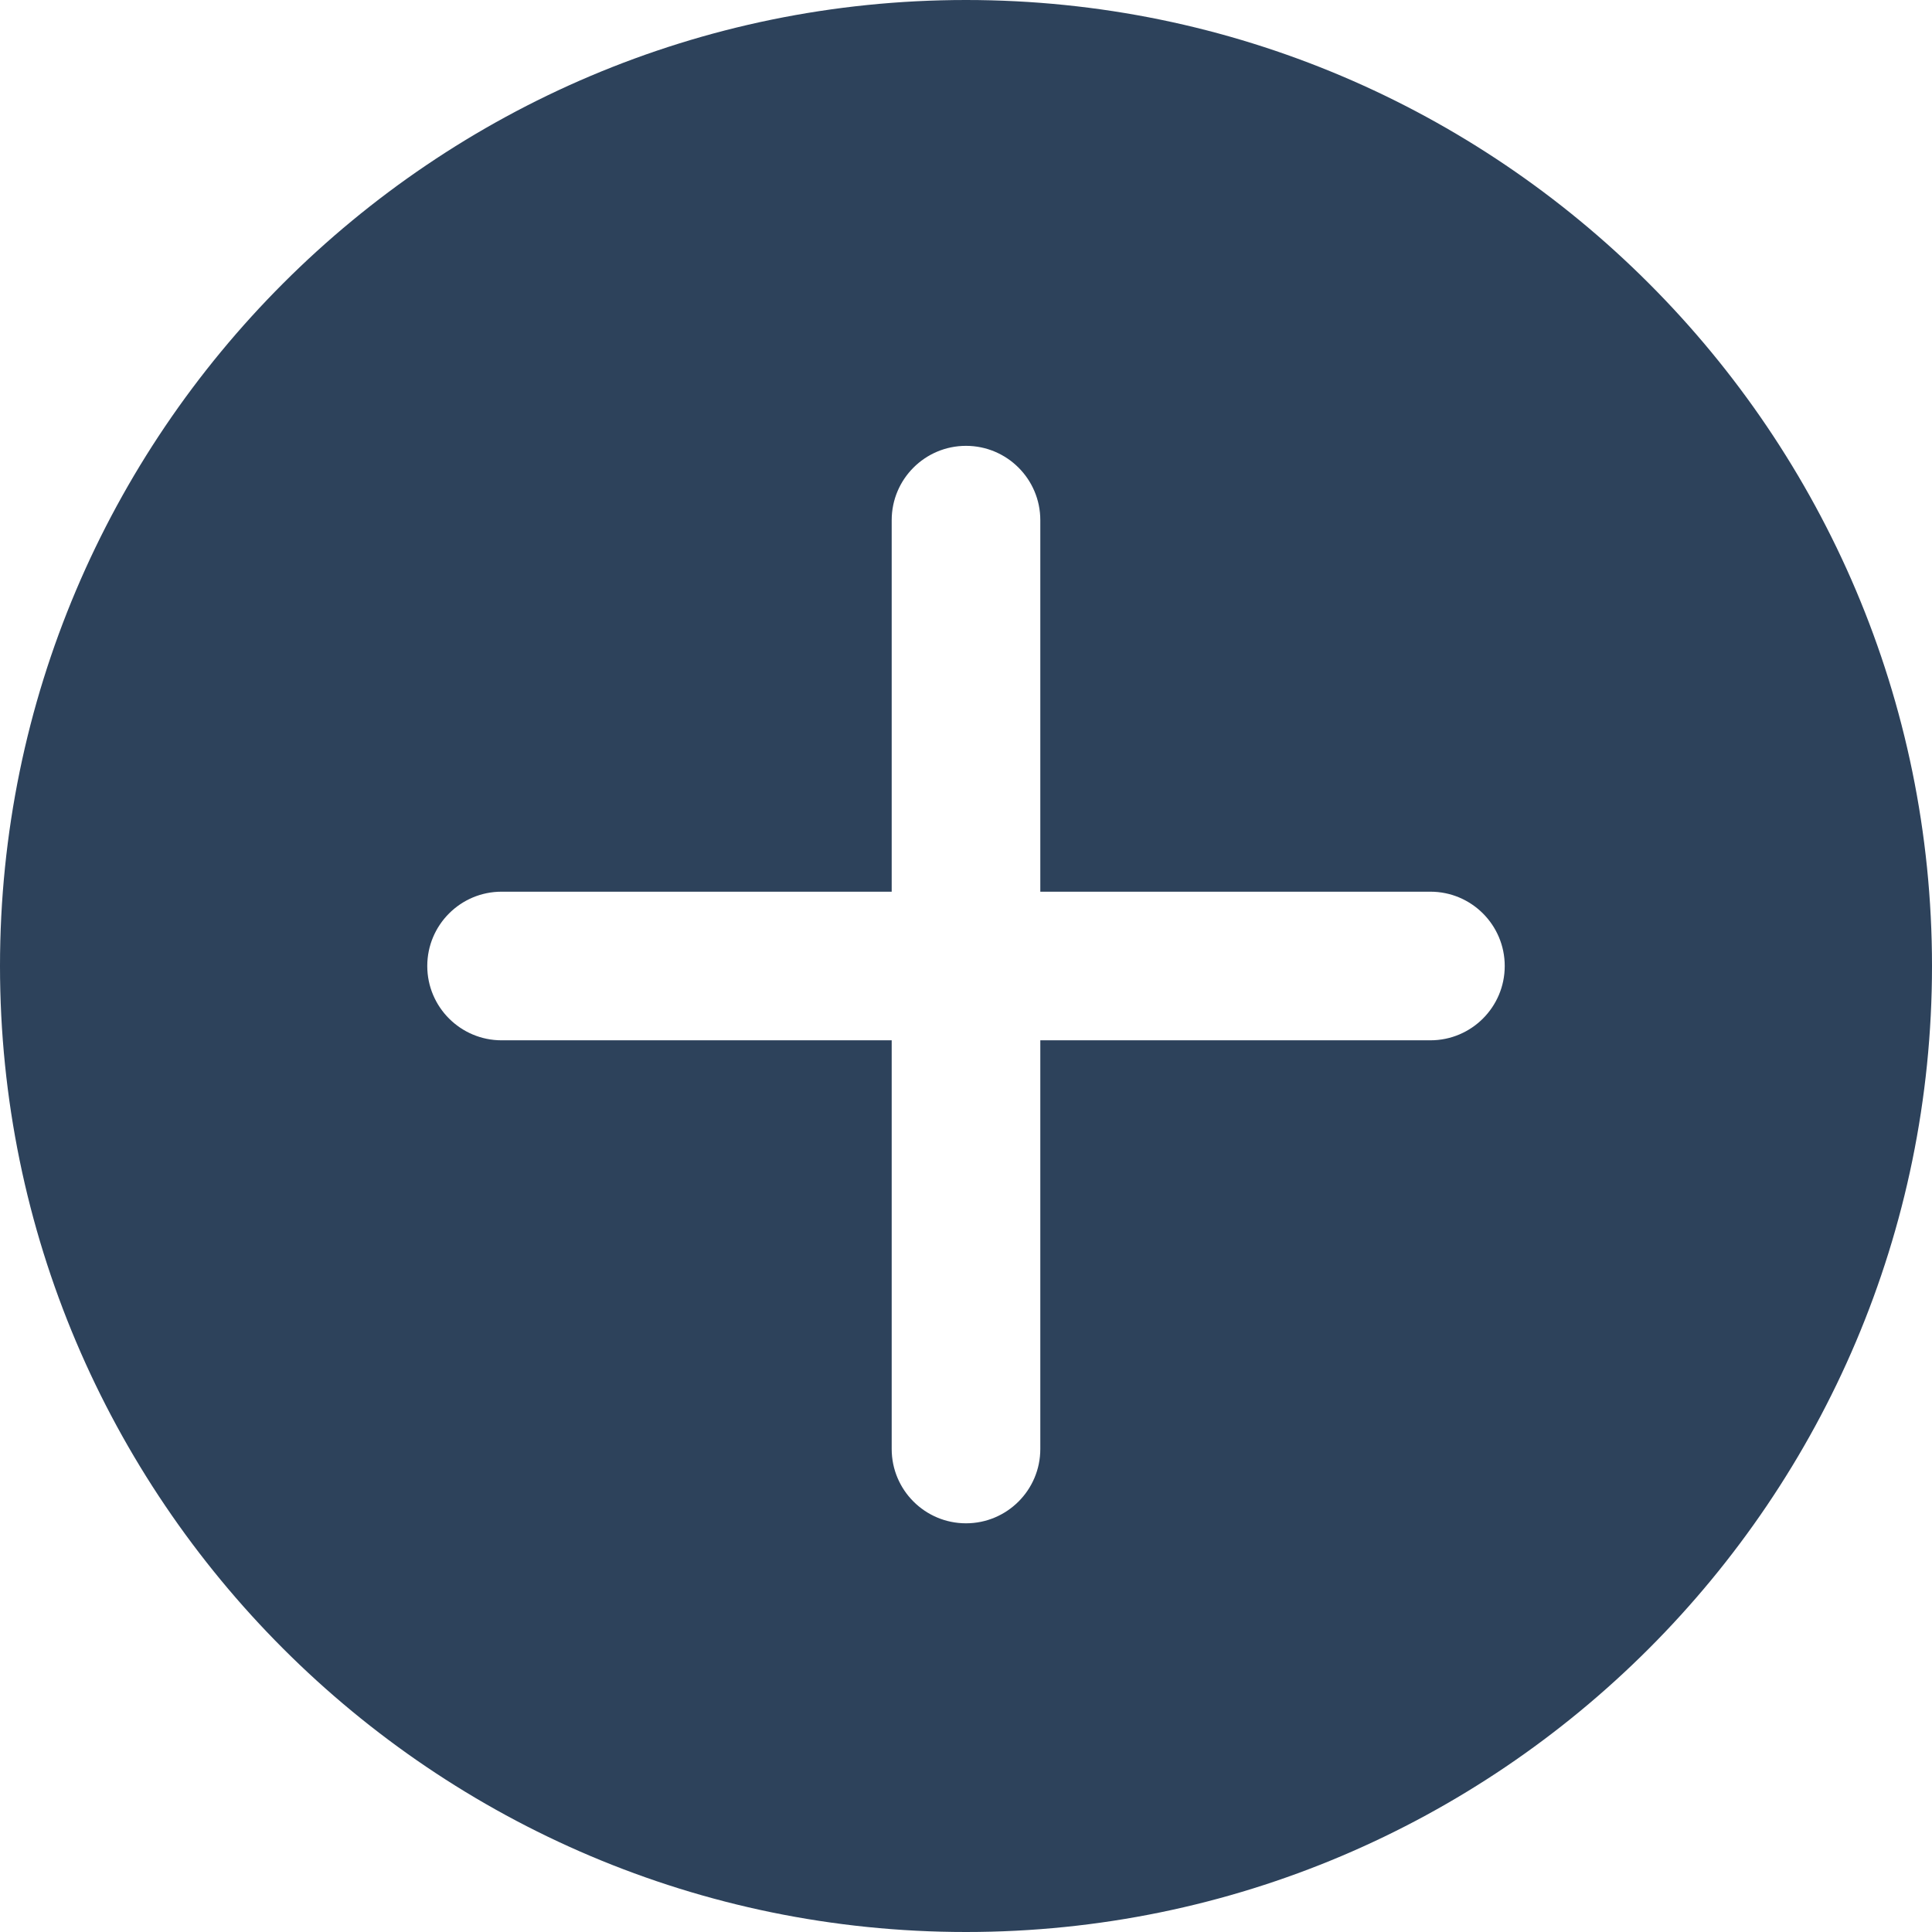
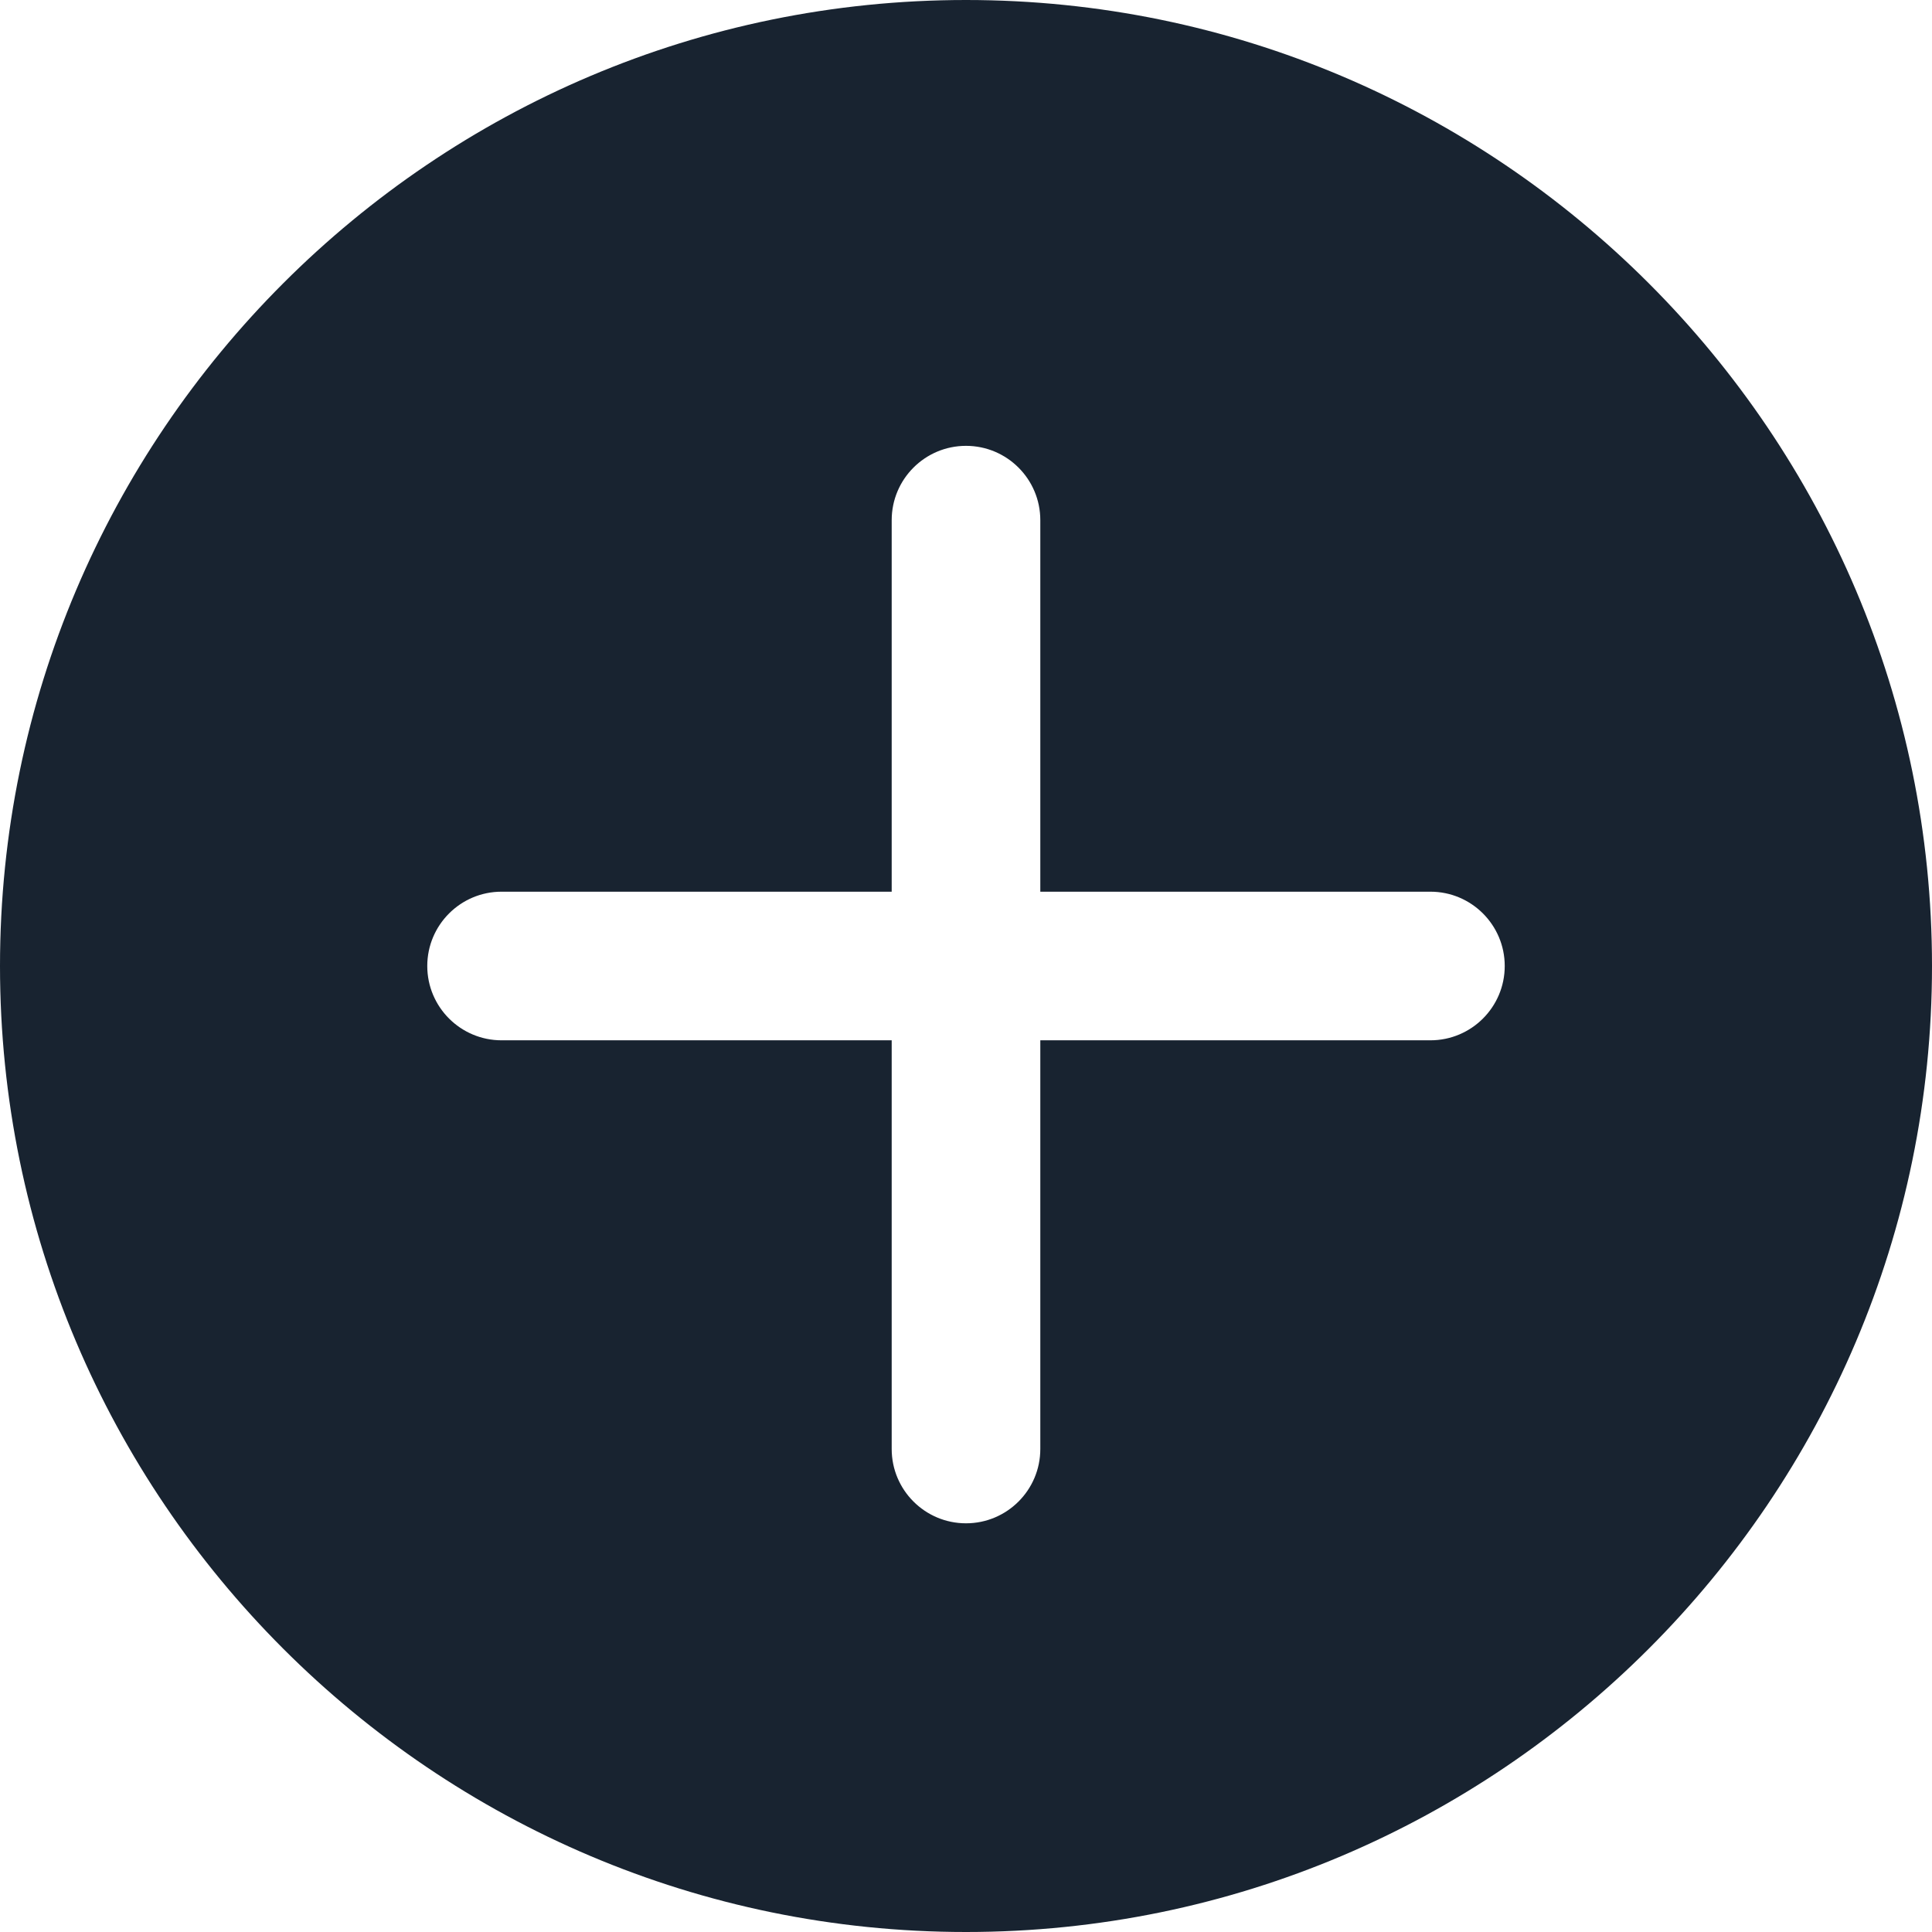
<svg xmlns="http://www.w3.org/2000/svg" version="1.1" id="Capa_1" x="0px" y="0px" viewBox="0 0 52 52" style="enable-background:new 0 0 52 52;" xml:space="preserve">
  <defs id="defs37" />
-   <path d="M26,0C11.664,0,0,11.663,0,26s11.664,26,26,26s26-11.663,26-26S40.336,0,26,0z M38.5,28H28v11c0,1.104-0.896,2-2,2  s-2-0.896-2-2V28H13.5c-1.104,0-2-0.896-2-2s0.896-2,2-2H24V14c0-1.104,0.896-2,2-2s2,0.896,2,2v10h10.5c1.104,0,2,0.896,2,2  S39.604,28,38.5,28z" id="path2" style="fill:#2d425b;fill-opacity:1" />
+   <path d="M26,0C11.664,0,0,11.663,0,26s11.664,26,26,26s26-11.663,26-26S40.336,0,26,0z M38.5,28H28v11c0,1.104-0.896,2-2,2  s-2-0.896-2-2V28H13.5c-1.104,0-2-0.896-2-2s0.896-2,2-2H24V14c0-1.104,0.896-2,2-2s2,0.896,2,2v10h10.5c1.104,0,2,0.896,2,2  S39.604,28,38.5,28z" id="path2" style="fill:#182330;fill-opacity:1" />
  <g id="g4">
</g>
  <g id="g6">
</g>
  <g id="g8">
</g>
  <g id="g10">
</g>
  <g id="g12">
</g>
  <g id="g14">
</g>
  <g id="g16">
</g>
  <g id="g18">
</g>
  <g id="g20">
</g>
  <g id="g22">
</g>
  <g id="g24">
</g>
  <g id="g26">
</g>
  <g id="g28">
</g>
  <g id="g30">
</g>
  <g id="g32">
</g>
</svg>
